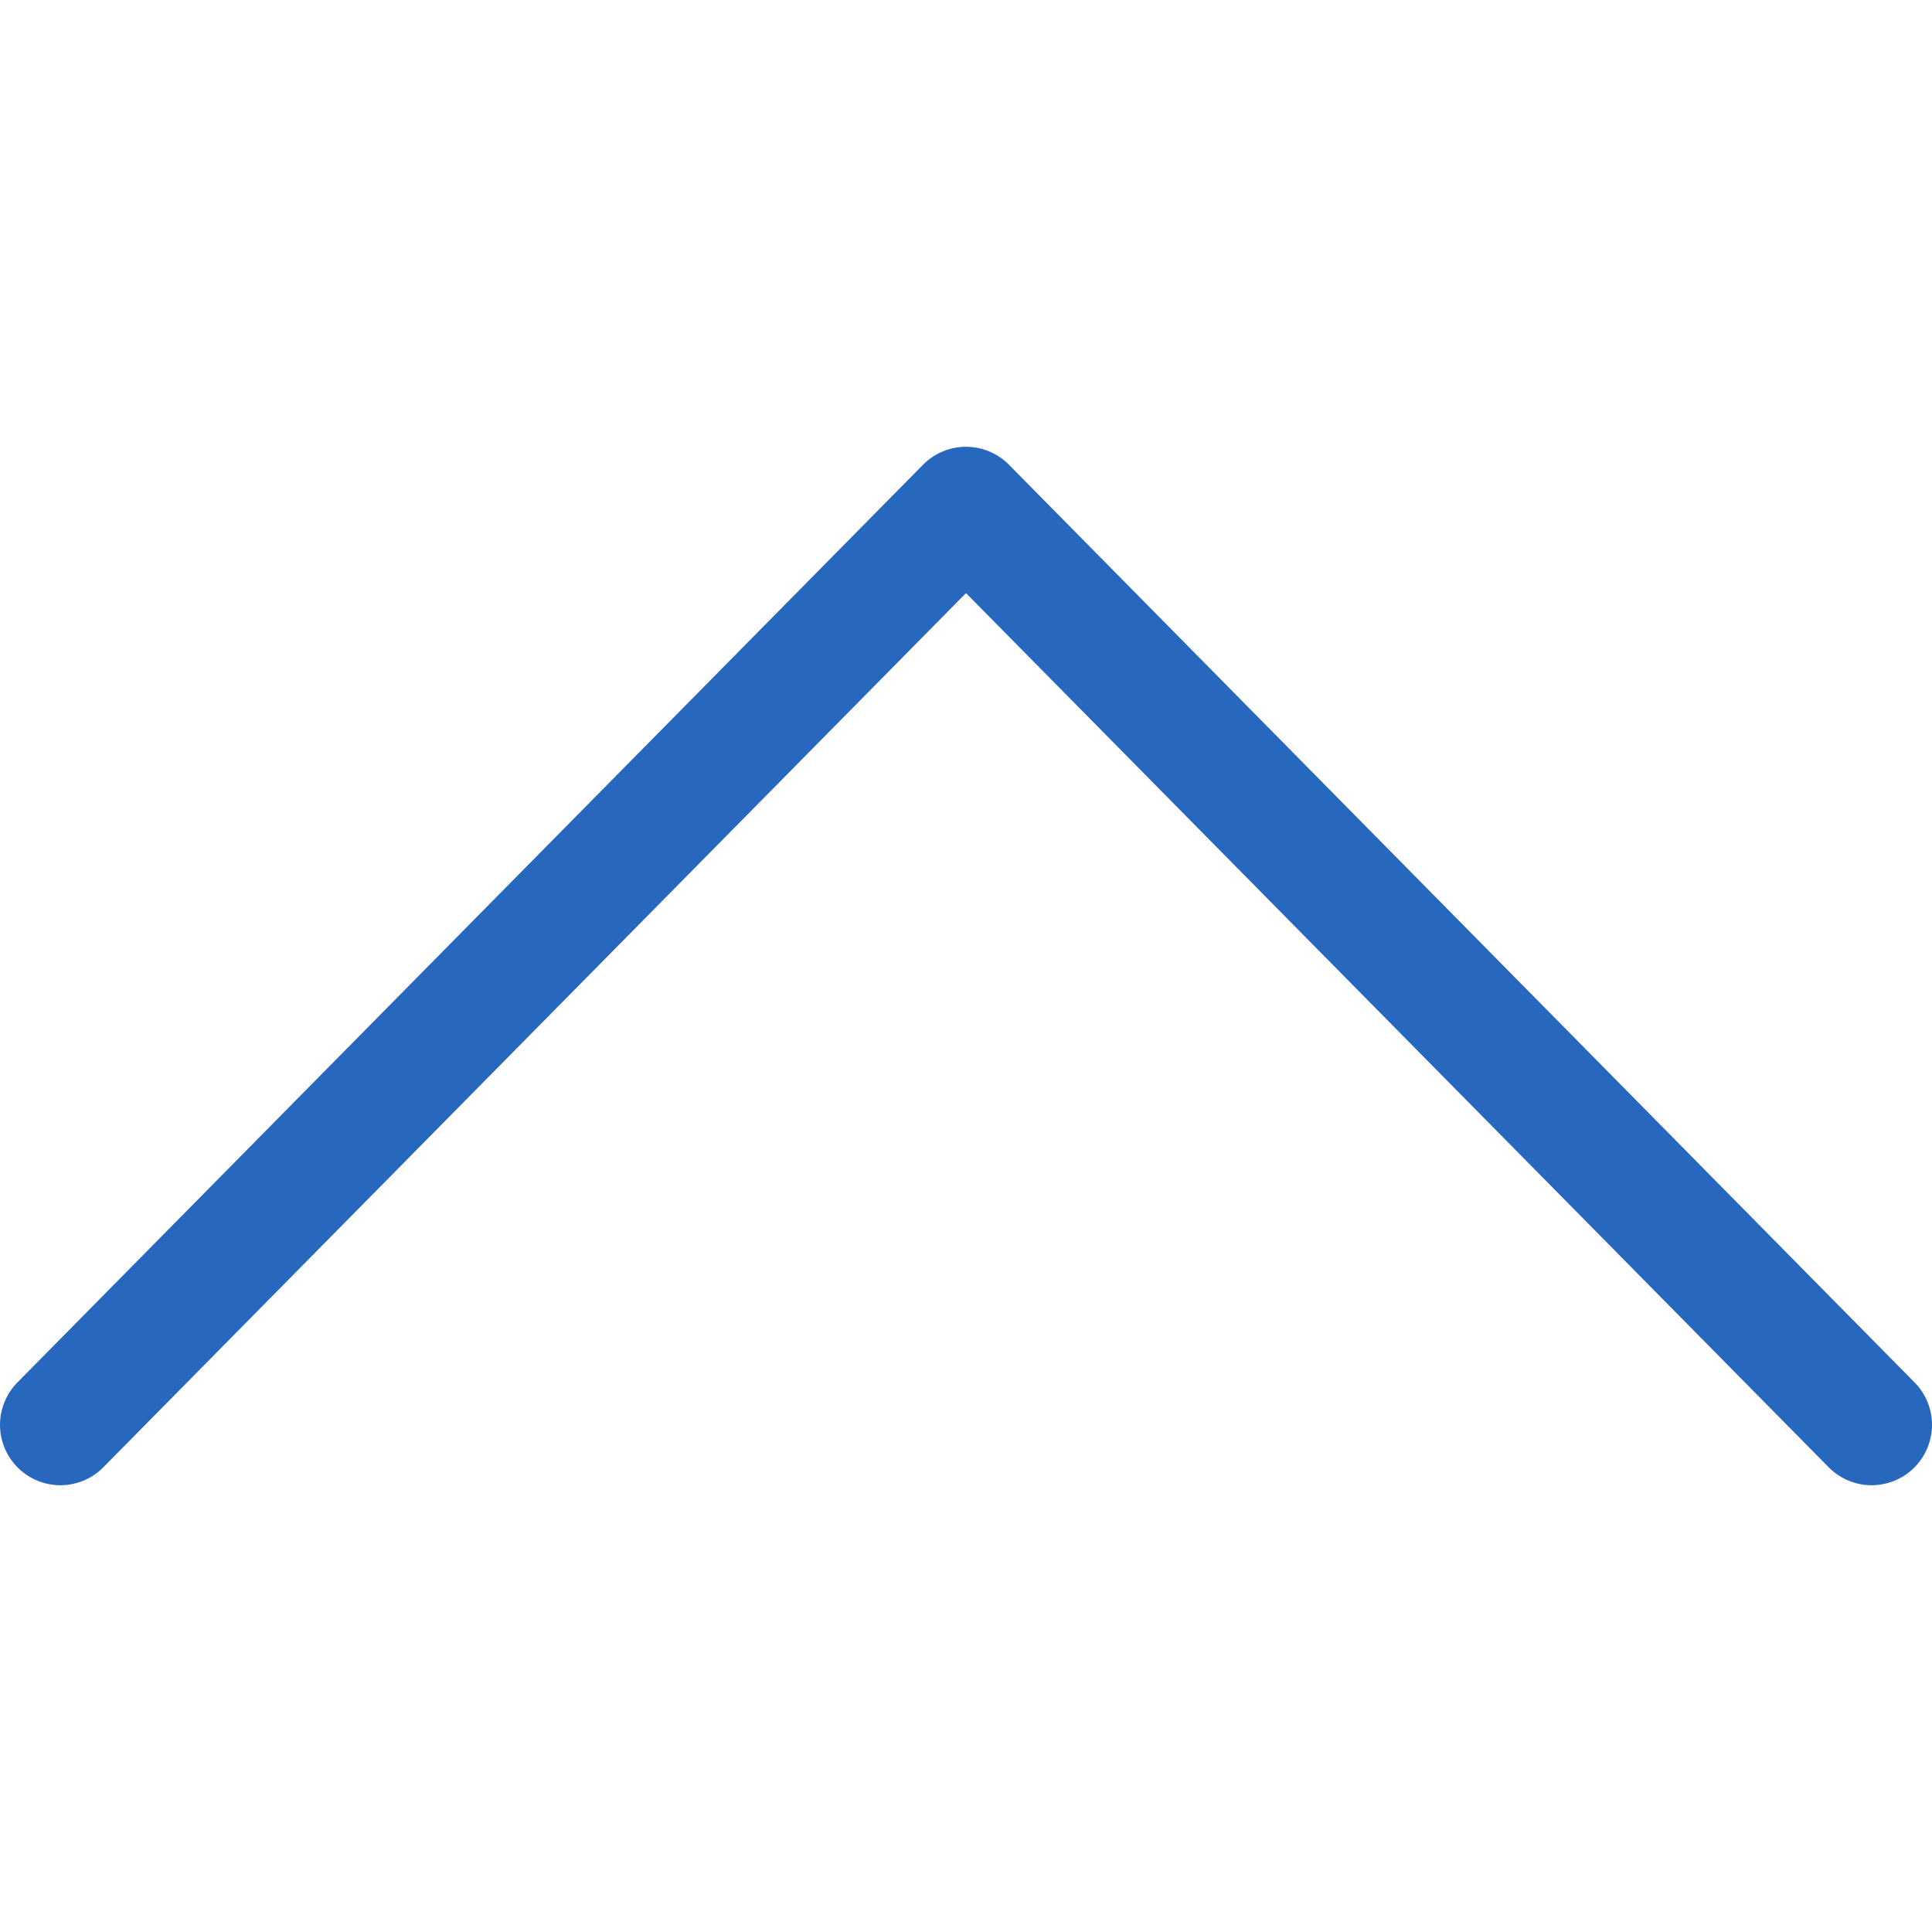
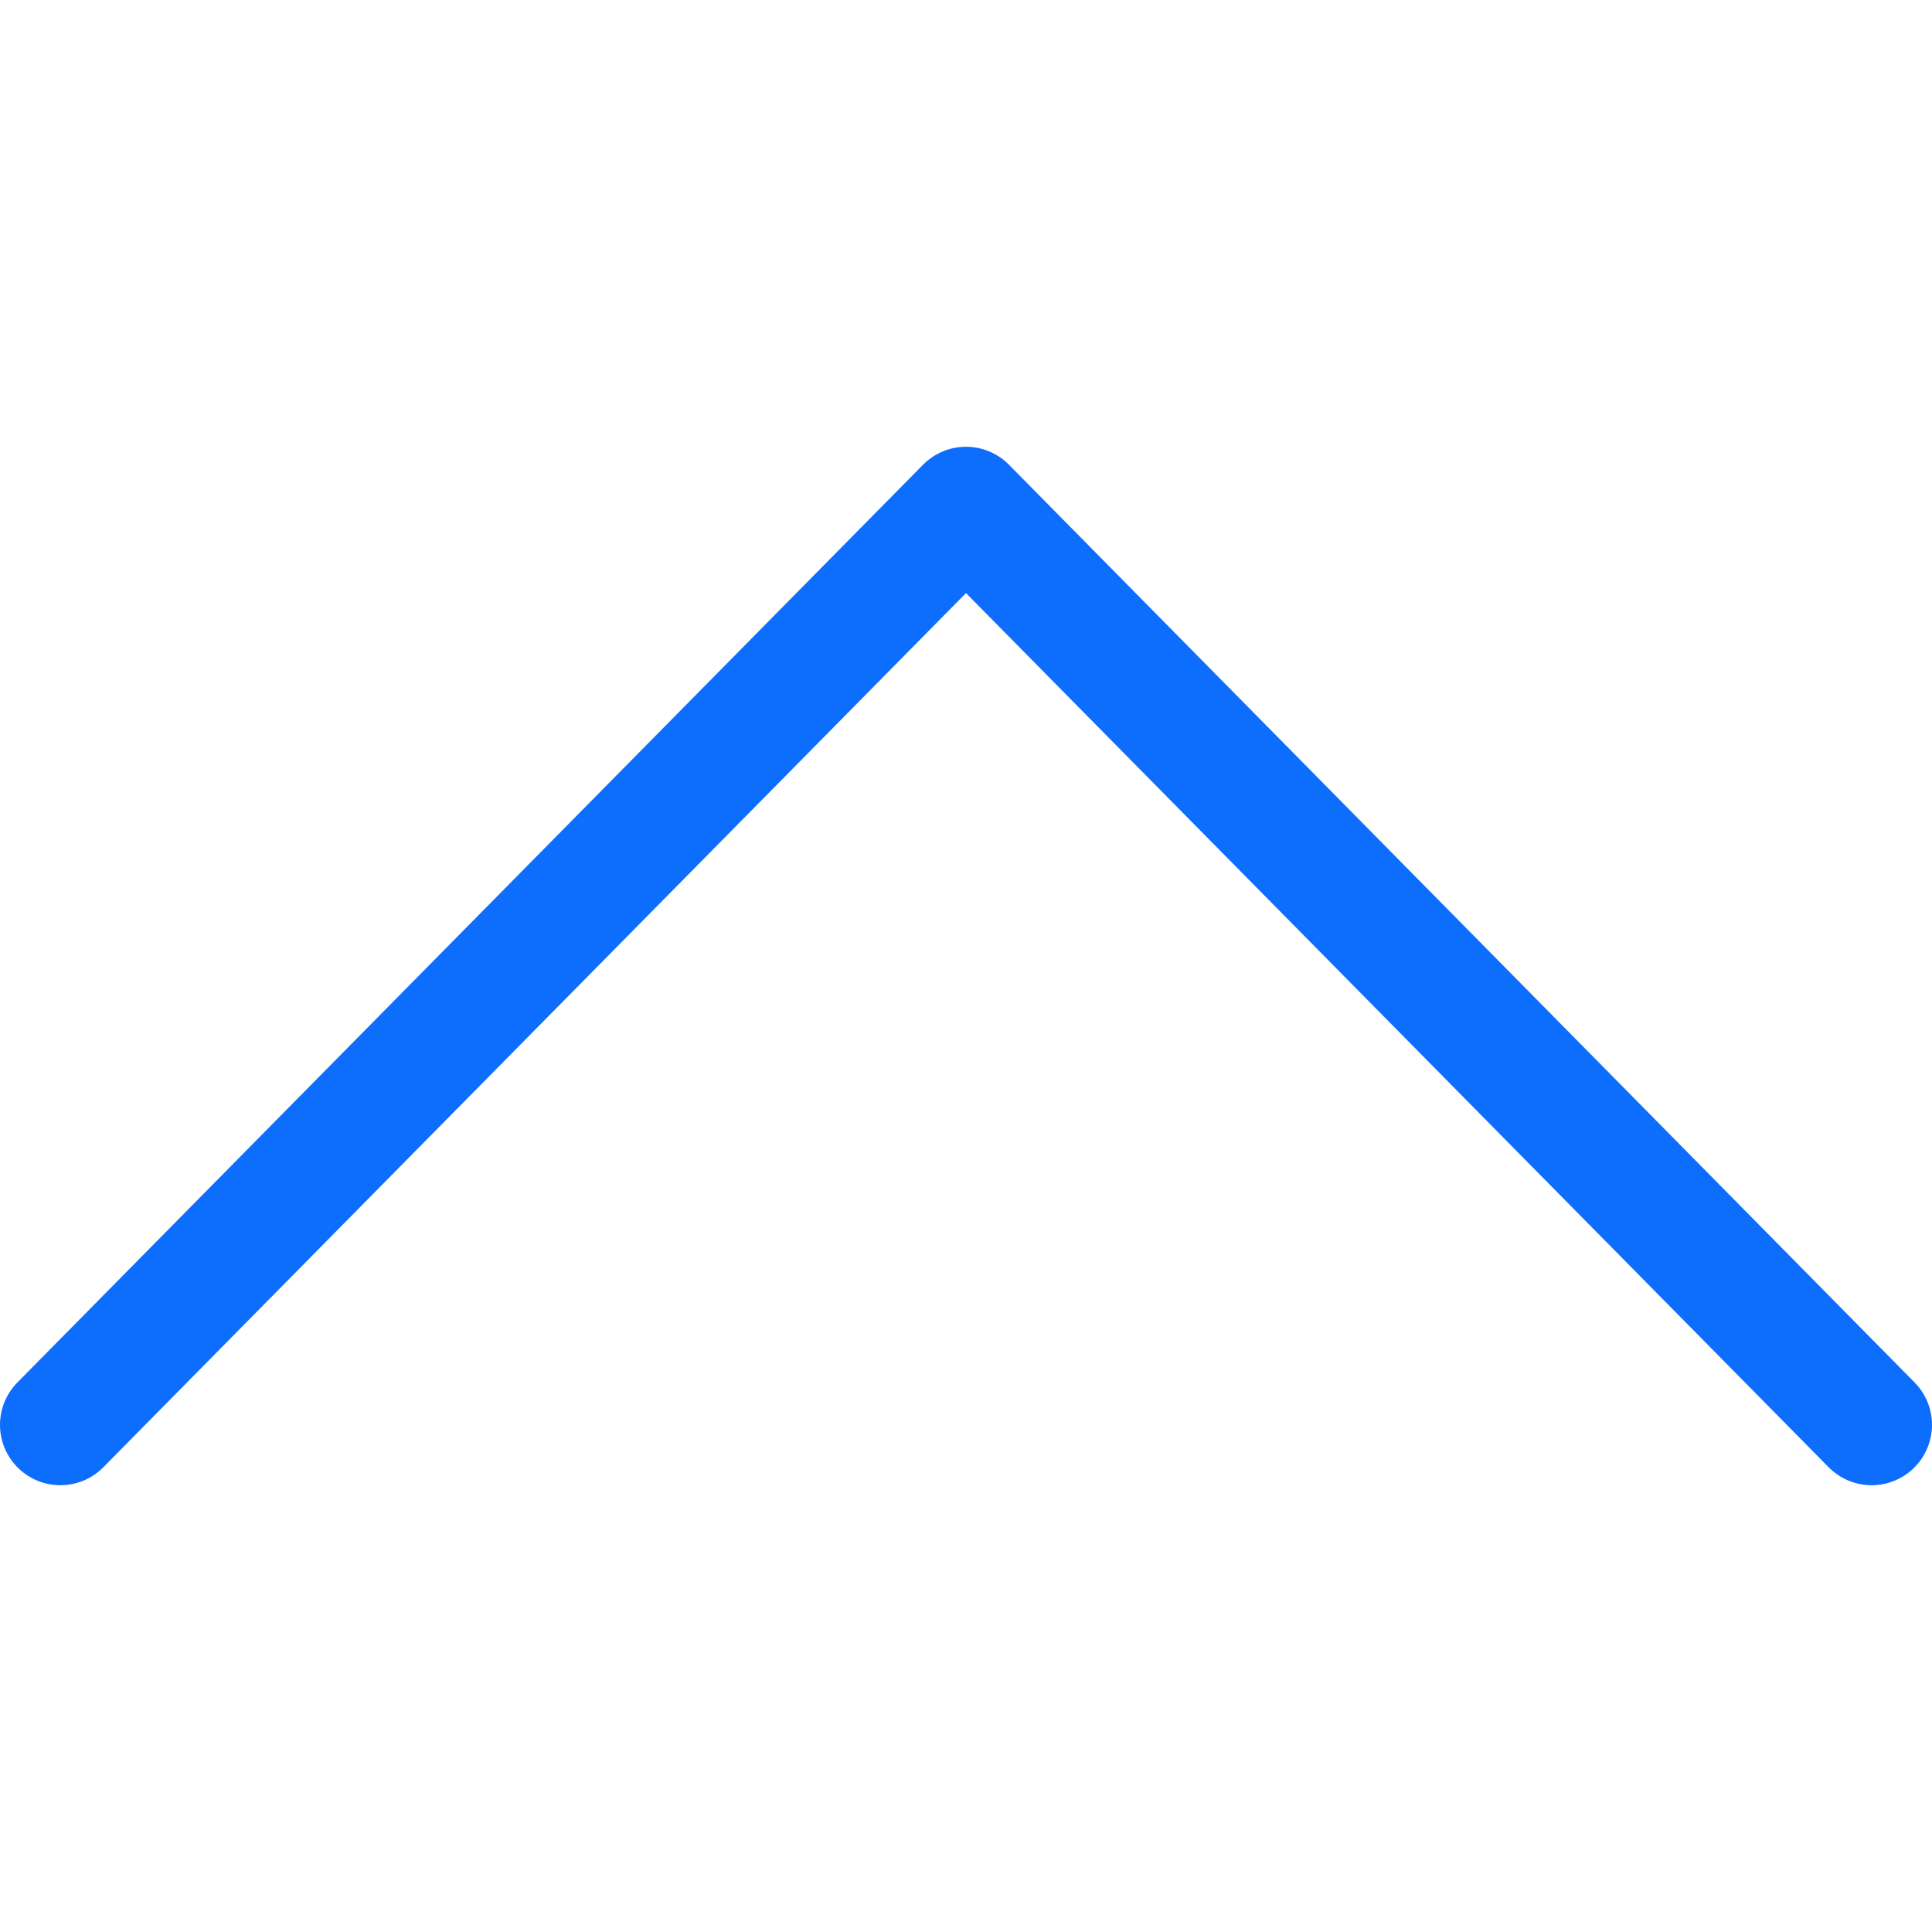
<svg xmlns="http://www.w3.org/2000/svg" width="16" height="16">
-   <style type="text/css">.st0{fill:none;}
- 	.st1{fill:none;stroke:#2767BE;stroke-linecap:round;stroke-linejoin:round;}</style>
+   <style type="text/css">
+         .st0 {
+             fill: none;
+         }
+ 
+         .st1 {
+             fill: none;
+             stroke: #0d6efd;
+             stroke-linecap: round;
+             stroke-linejoin: round;
+         }
+     </style>
  <g>
    <rect fill="none" id="canvas_background" height="602" width="802" y="-1" x="-1" />
  </g>
  <g>
    <rect id="svg_1" height="16" width="16" class="st0" y="0" />
    <polyline id="svg_2" points="15.5,11.8 8,4.2 0.5,11.8 " class="st1" />
  </g>
</svg>
